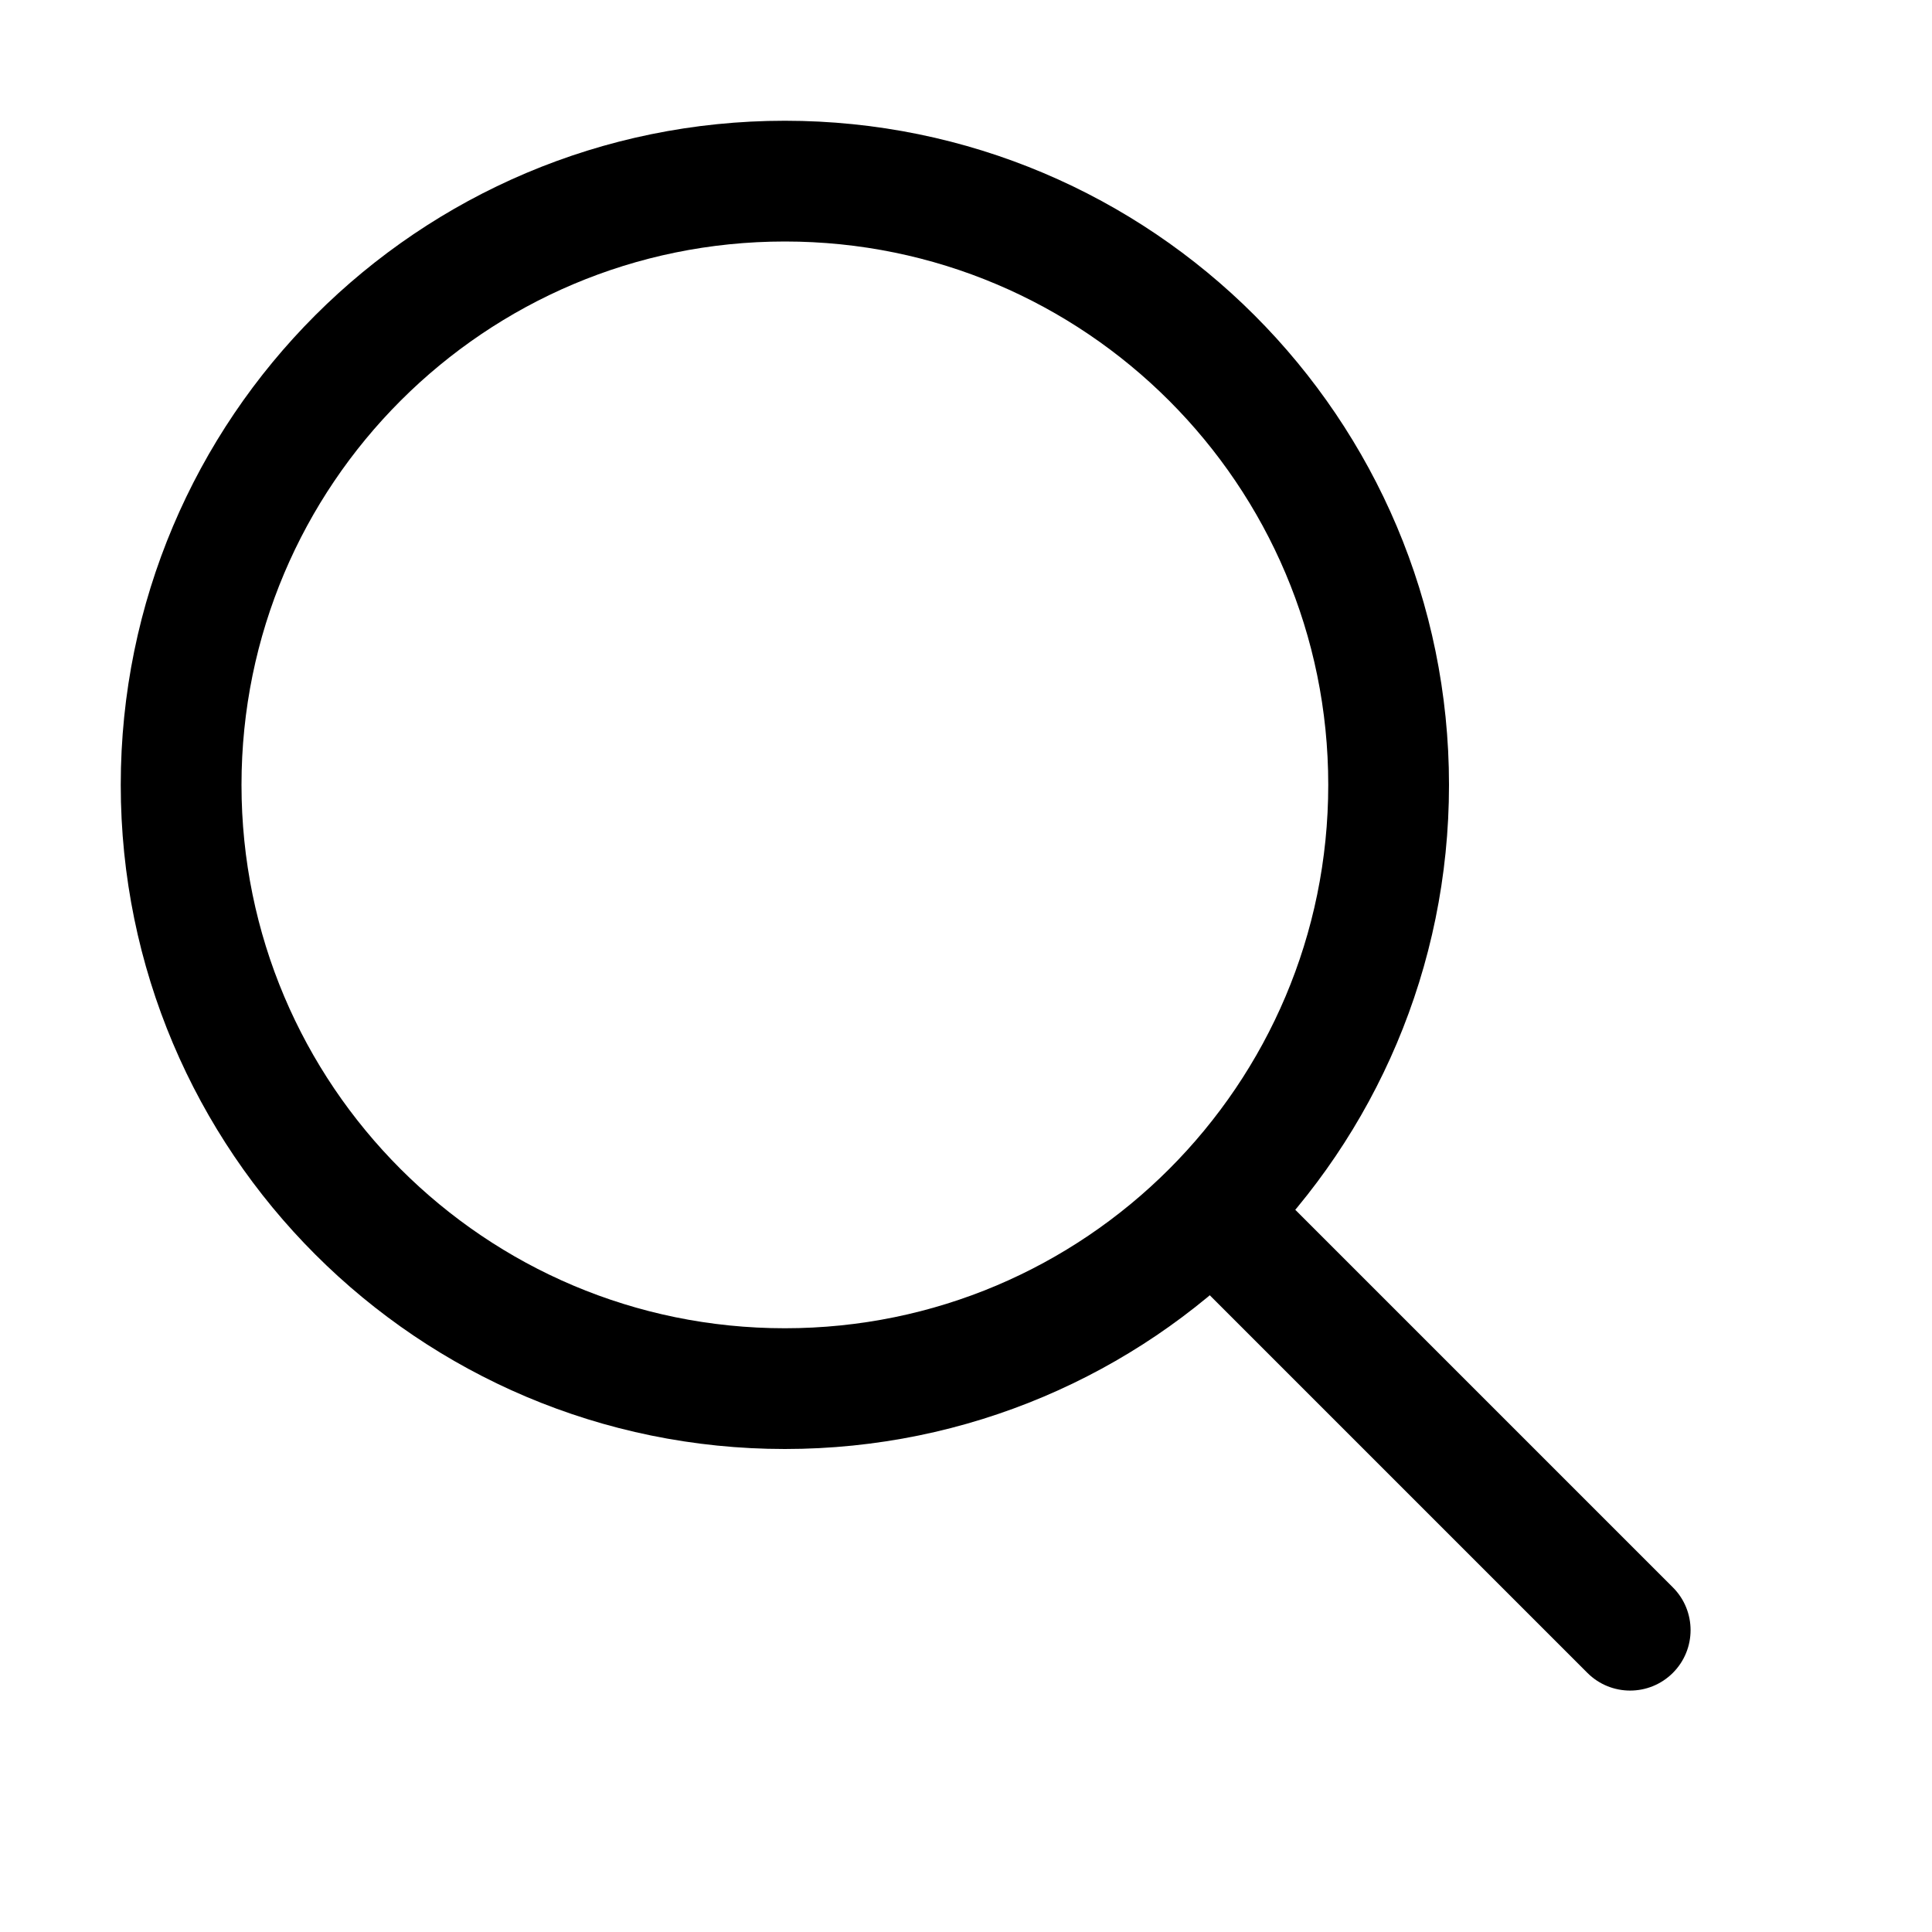
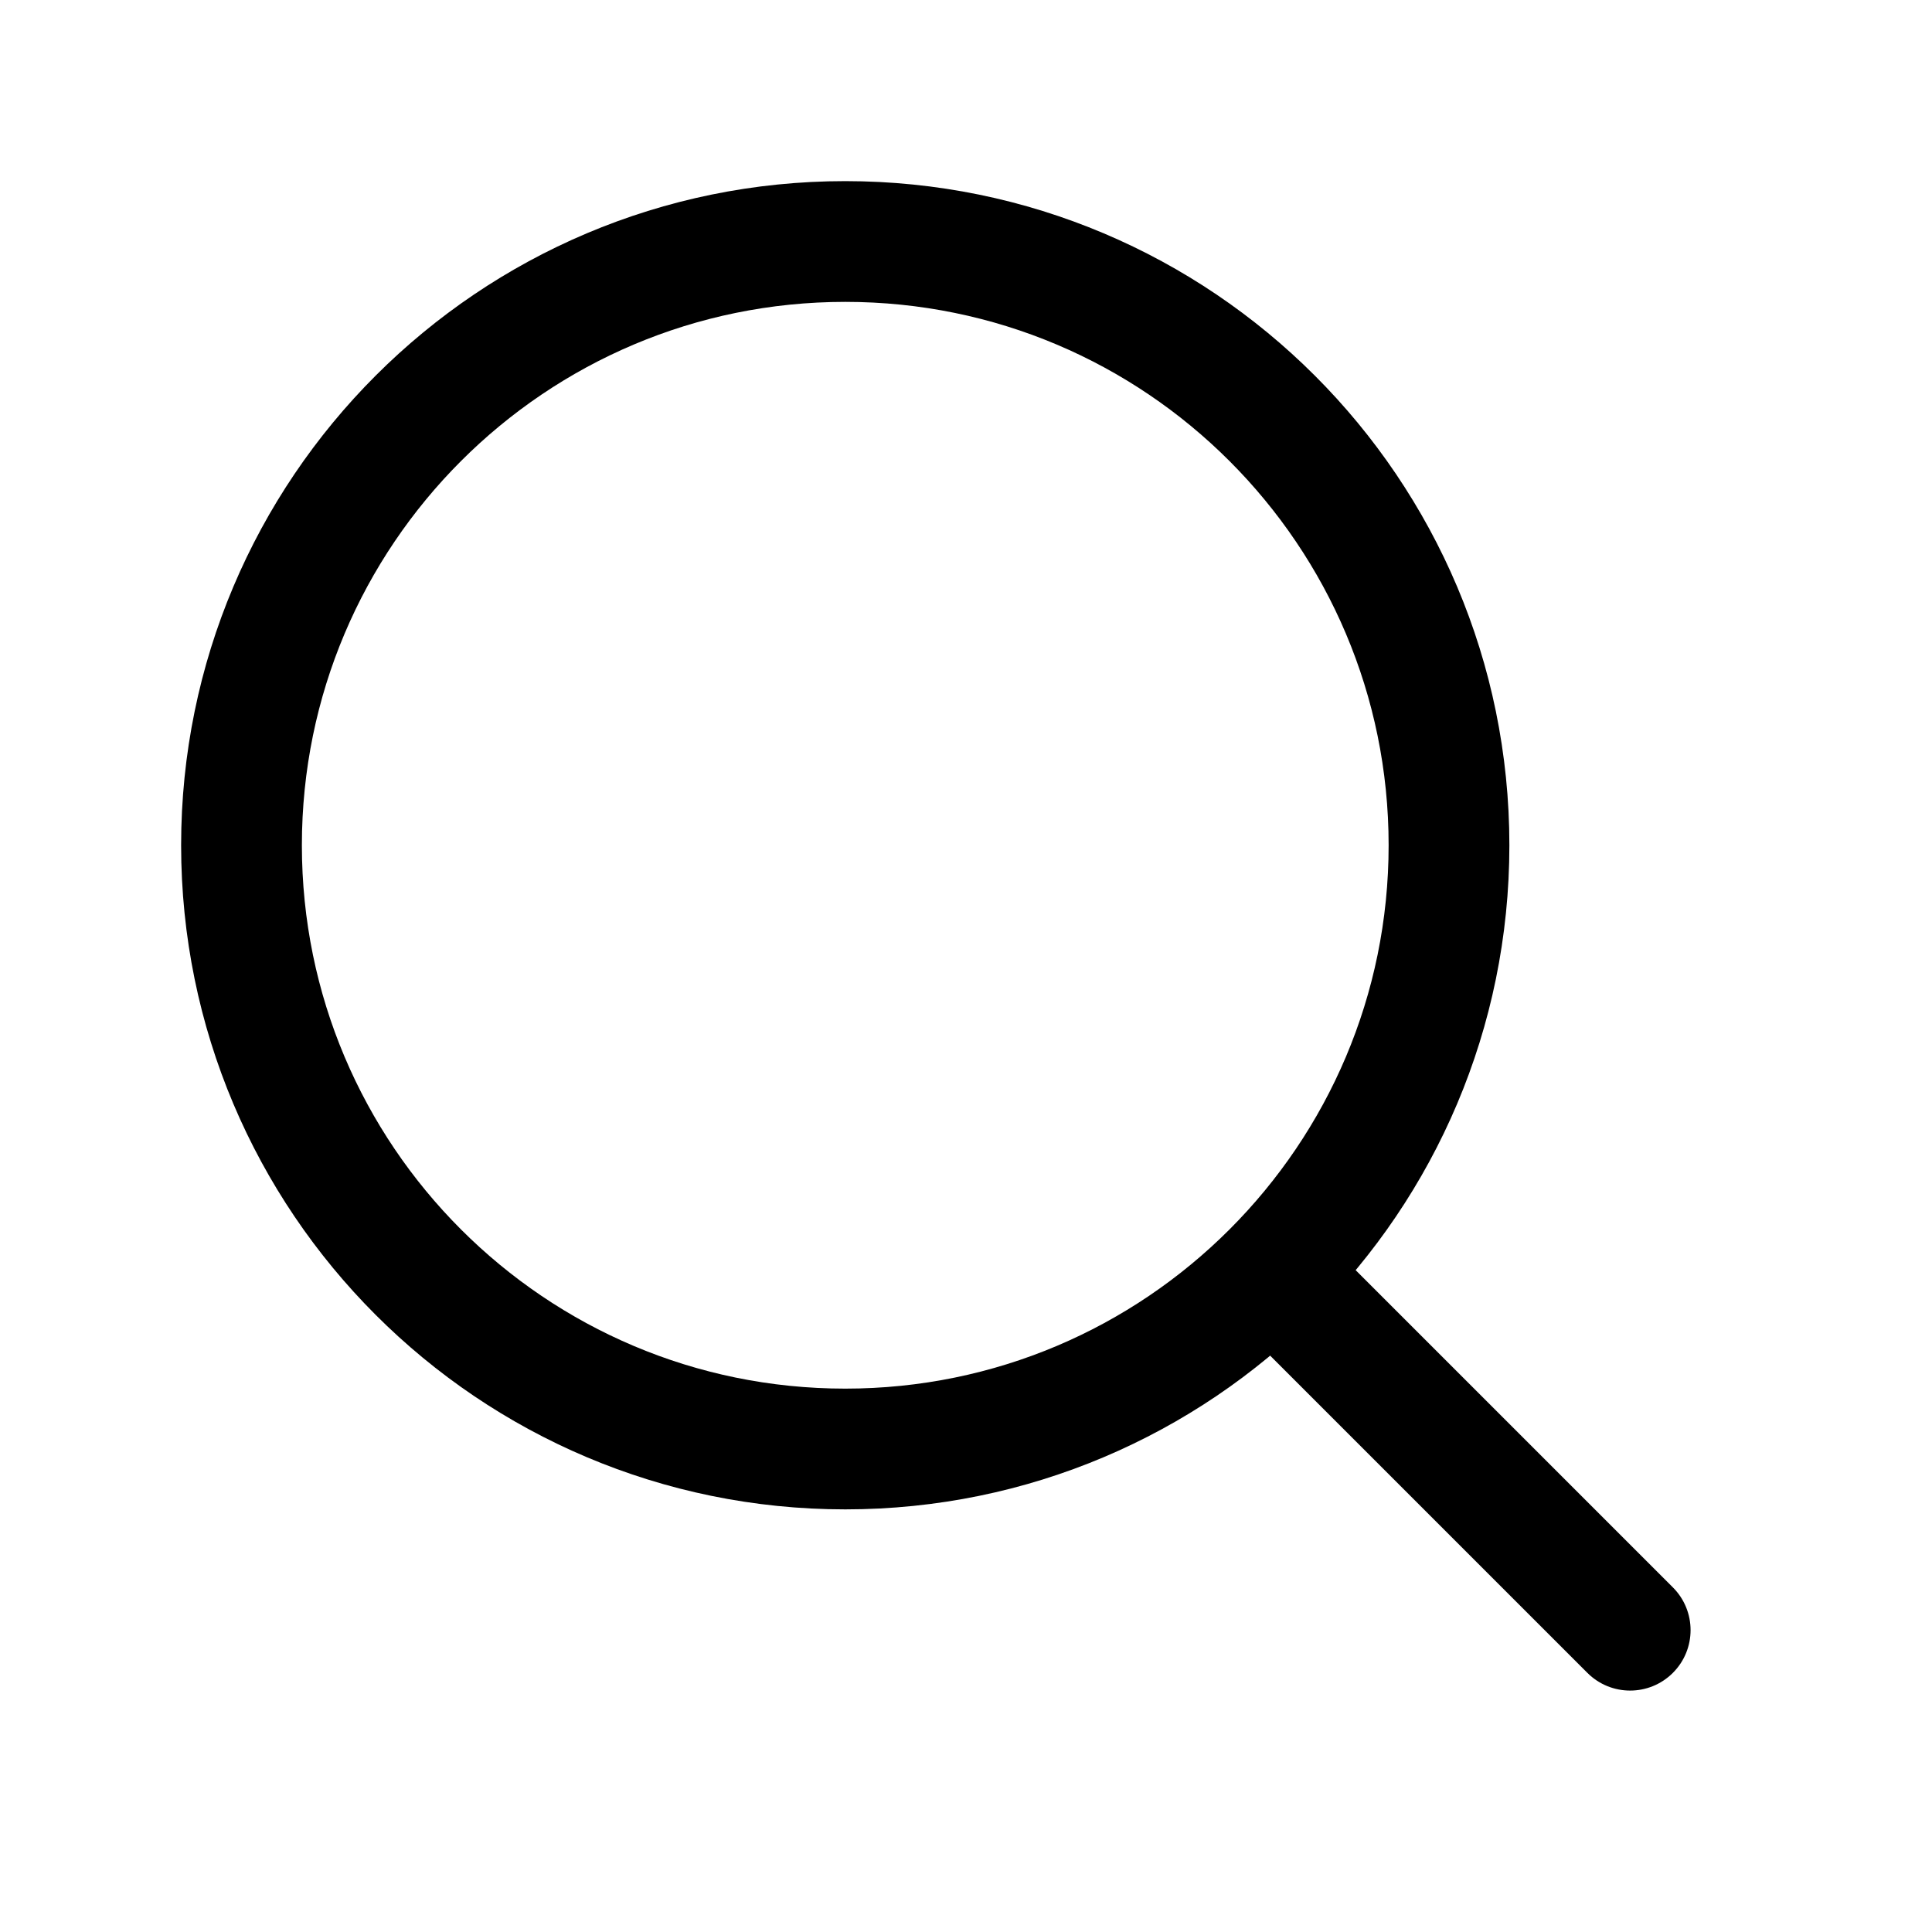
<svg xmlns="http://www.w3.org/2000/svg" fill="none" viewBox="0 0 16 16">
-   <path stroke="#000" d="M11.5 6.5a5 5 0 1 1-10 0 5 5 0 0 1 10 0Z" />
-   <path fill="#000" d="M13.146 13.854a.5.5 0 0 0 .708-.708l-.354.354zM10 10l-.354.354 3.5 3.5.354-.354.354-.354-3.5-3.5z" />
+   <path stroke="#000" d="M12 7A5 5 0 1 1 2 7a5 5 0 0 1 10 0Z" />
+   <path fill="#000" d="M13.146 13.854a.5.5 0 0 0 .708-.708l-.354.354zM10.5 10.5l-.354.354 3 3 .354-.354.354-.354-3-3z" />
</svg>
